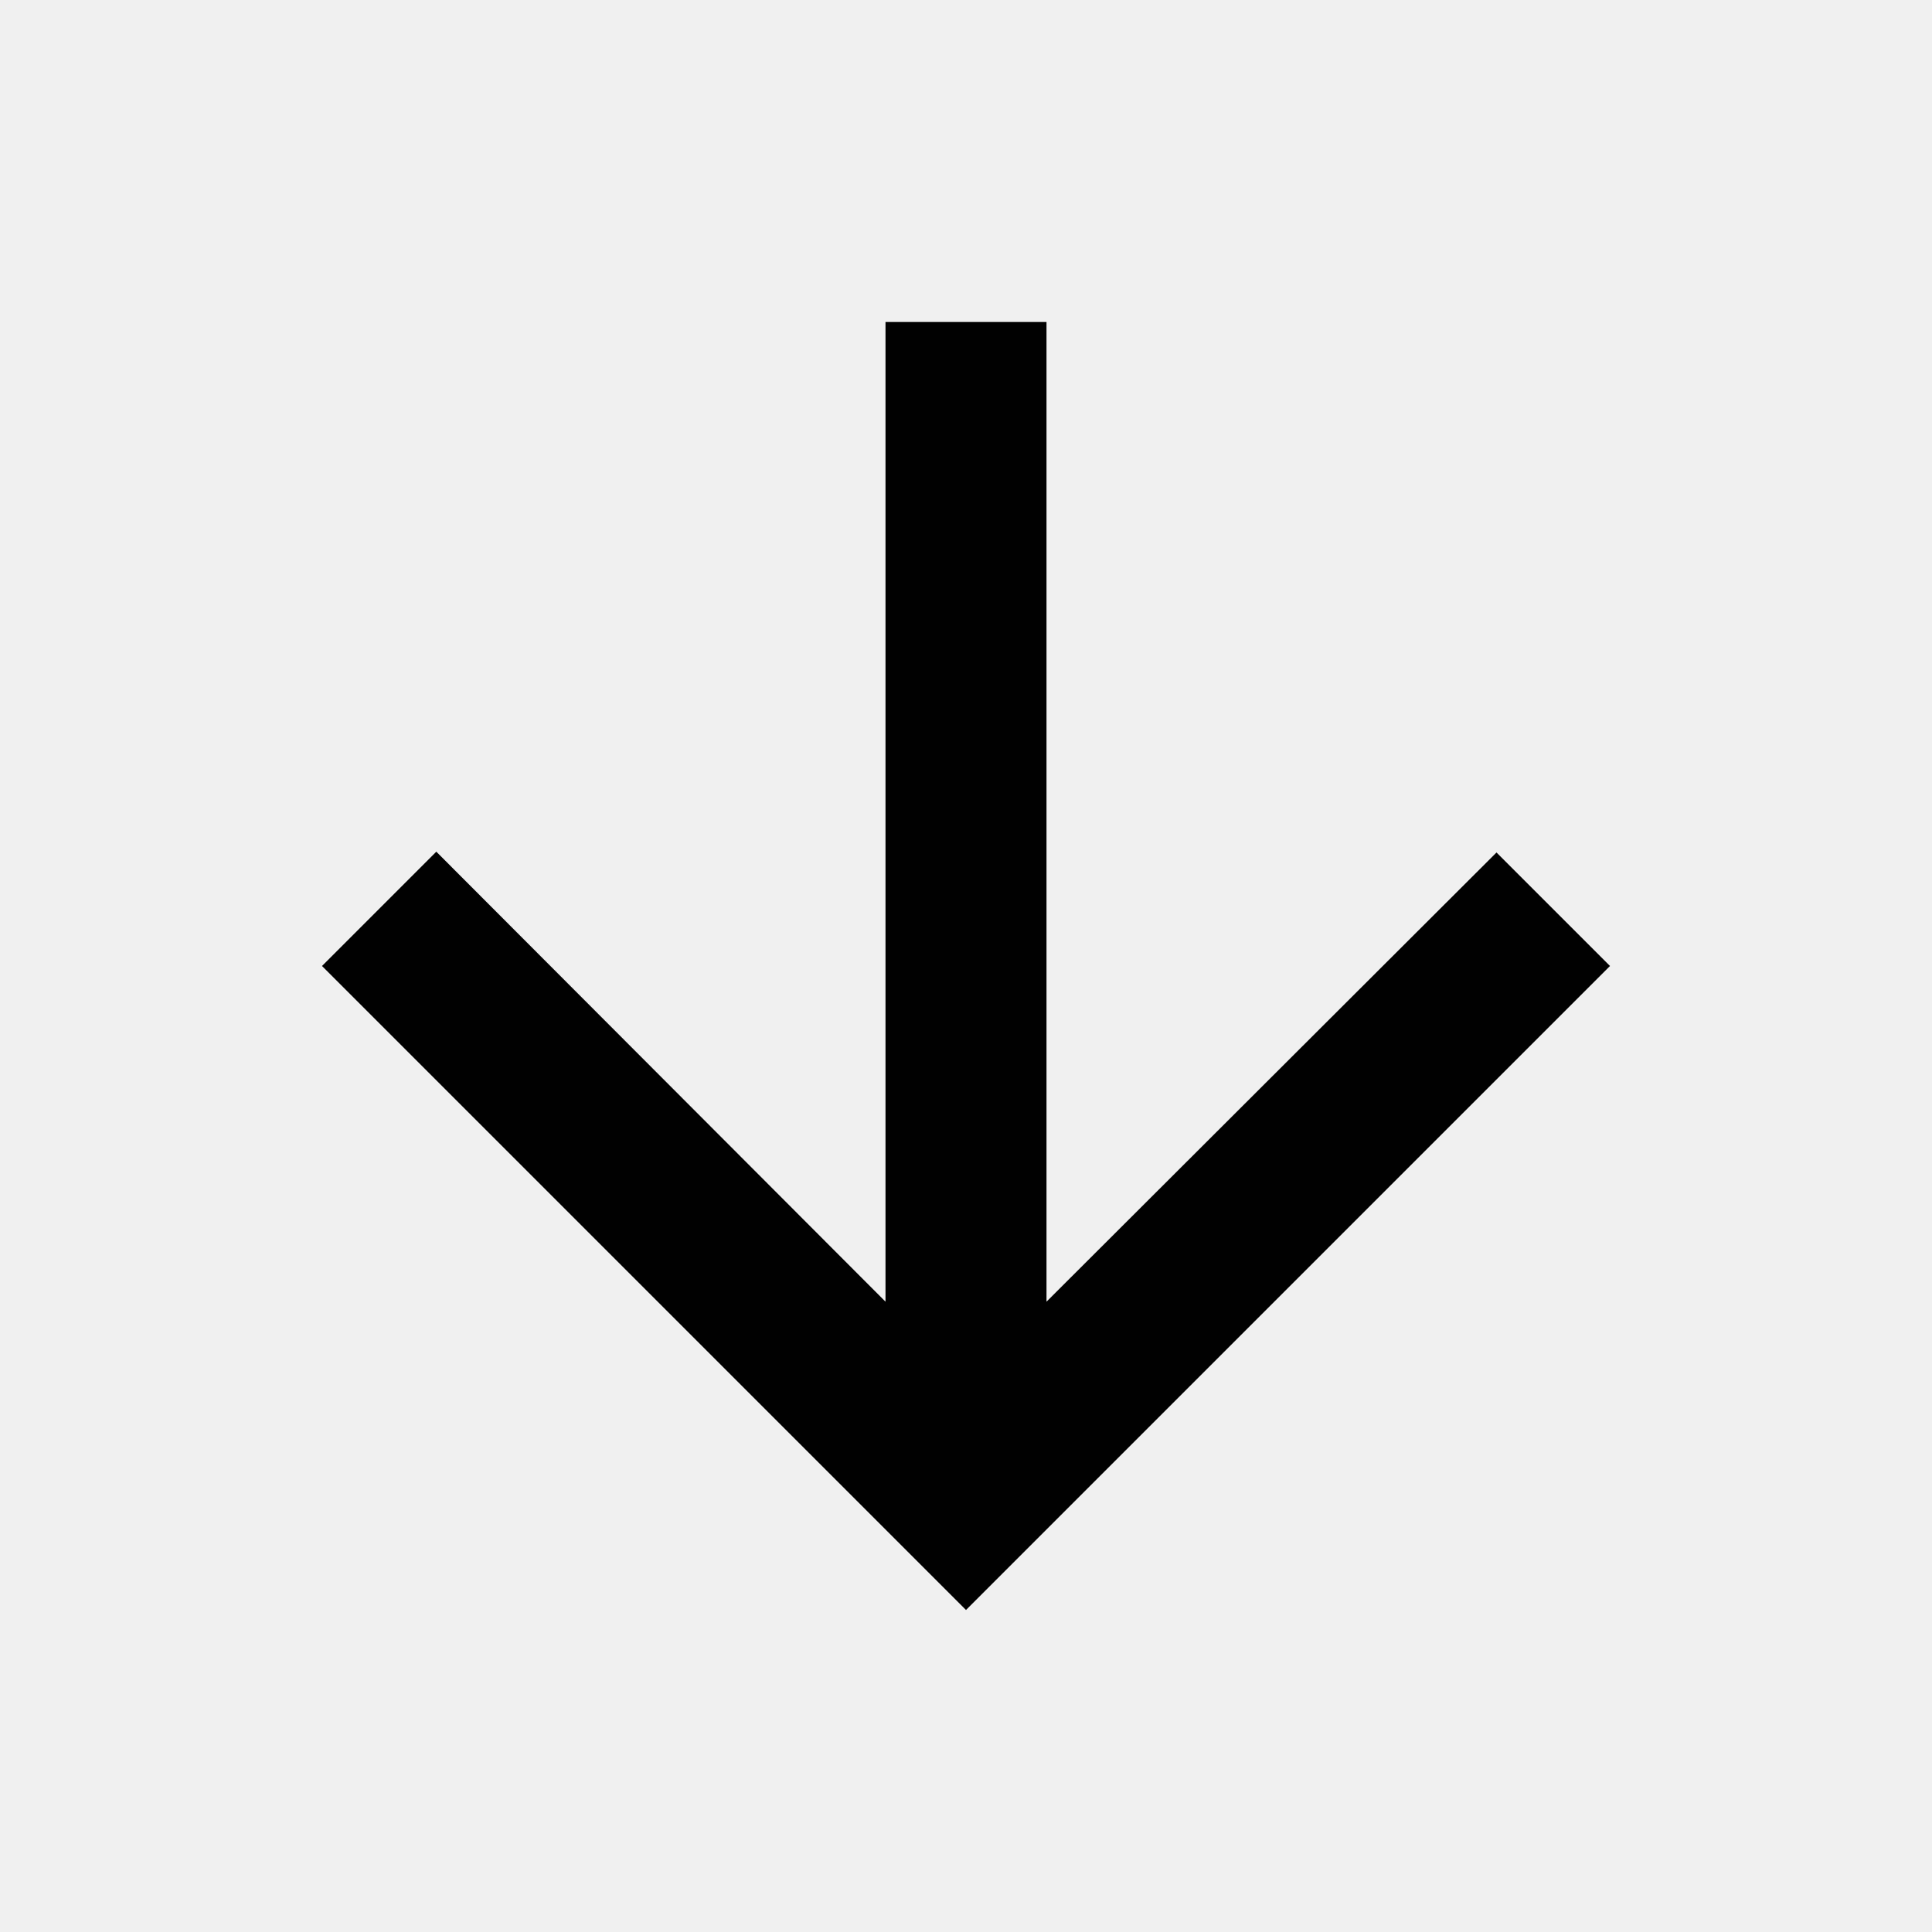
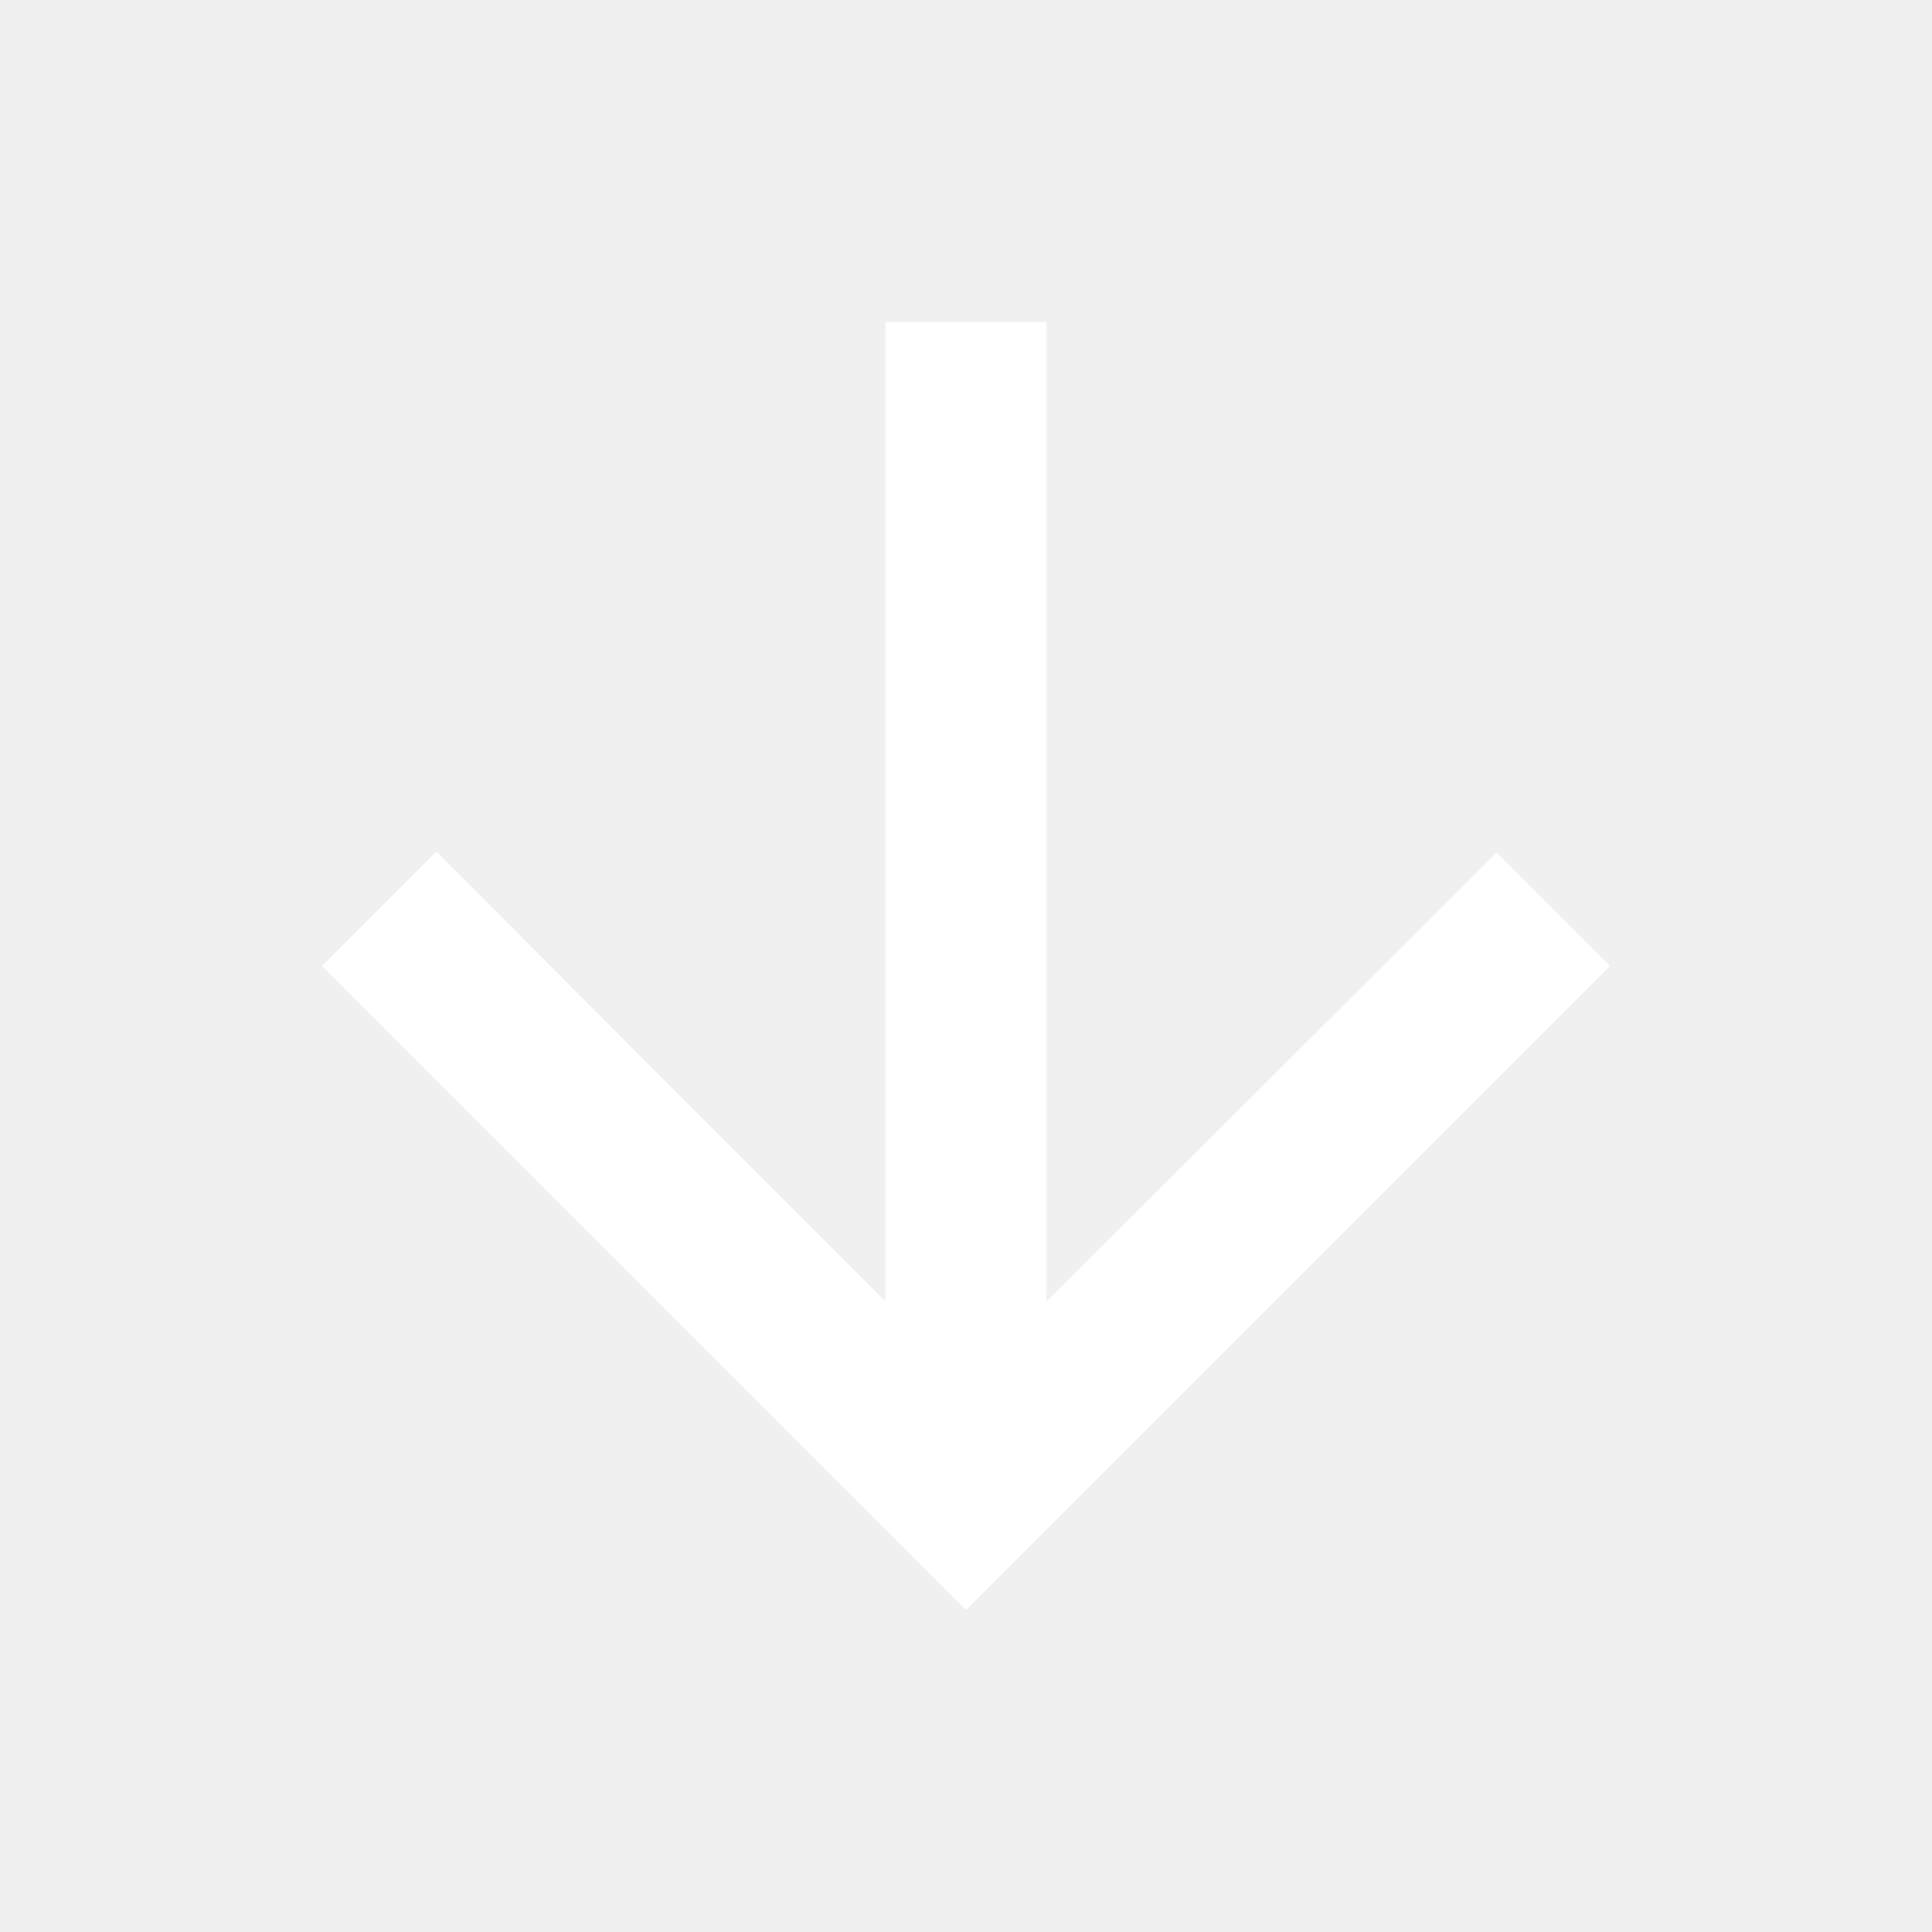
- <svg xmlns="http://www.w3.org/2000/svg" fill="#FFFFFF" height="24" viewBox="0 0 24 24" width="24">
+ <svg xmlns="http://www.w3.org/2000/svg" fill="#ffffff" height="24" viewBox="0 0 24 24" width="24">
  <path d="M0 0h24v24H0V0z" fill="none" />
-   <path d="M20 12l-1.41-1.41L13 16.17V4h-2v12.17l-5.58-5.59L4 12l8 8 8-8z" fill="#010101" />
+   <path d="M20 12l-1.41-1.41L13 16.17V4h-2v12.17l-5.58-5.59L4 12l8 8 8-8z" fill="#ffffff" />
</svg>
